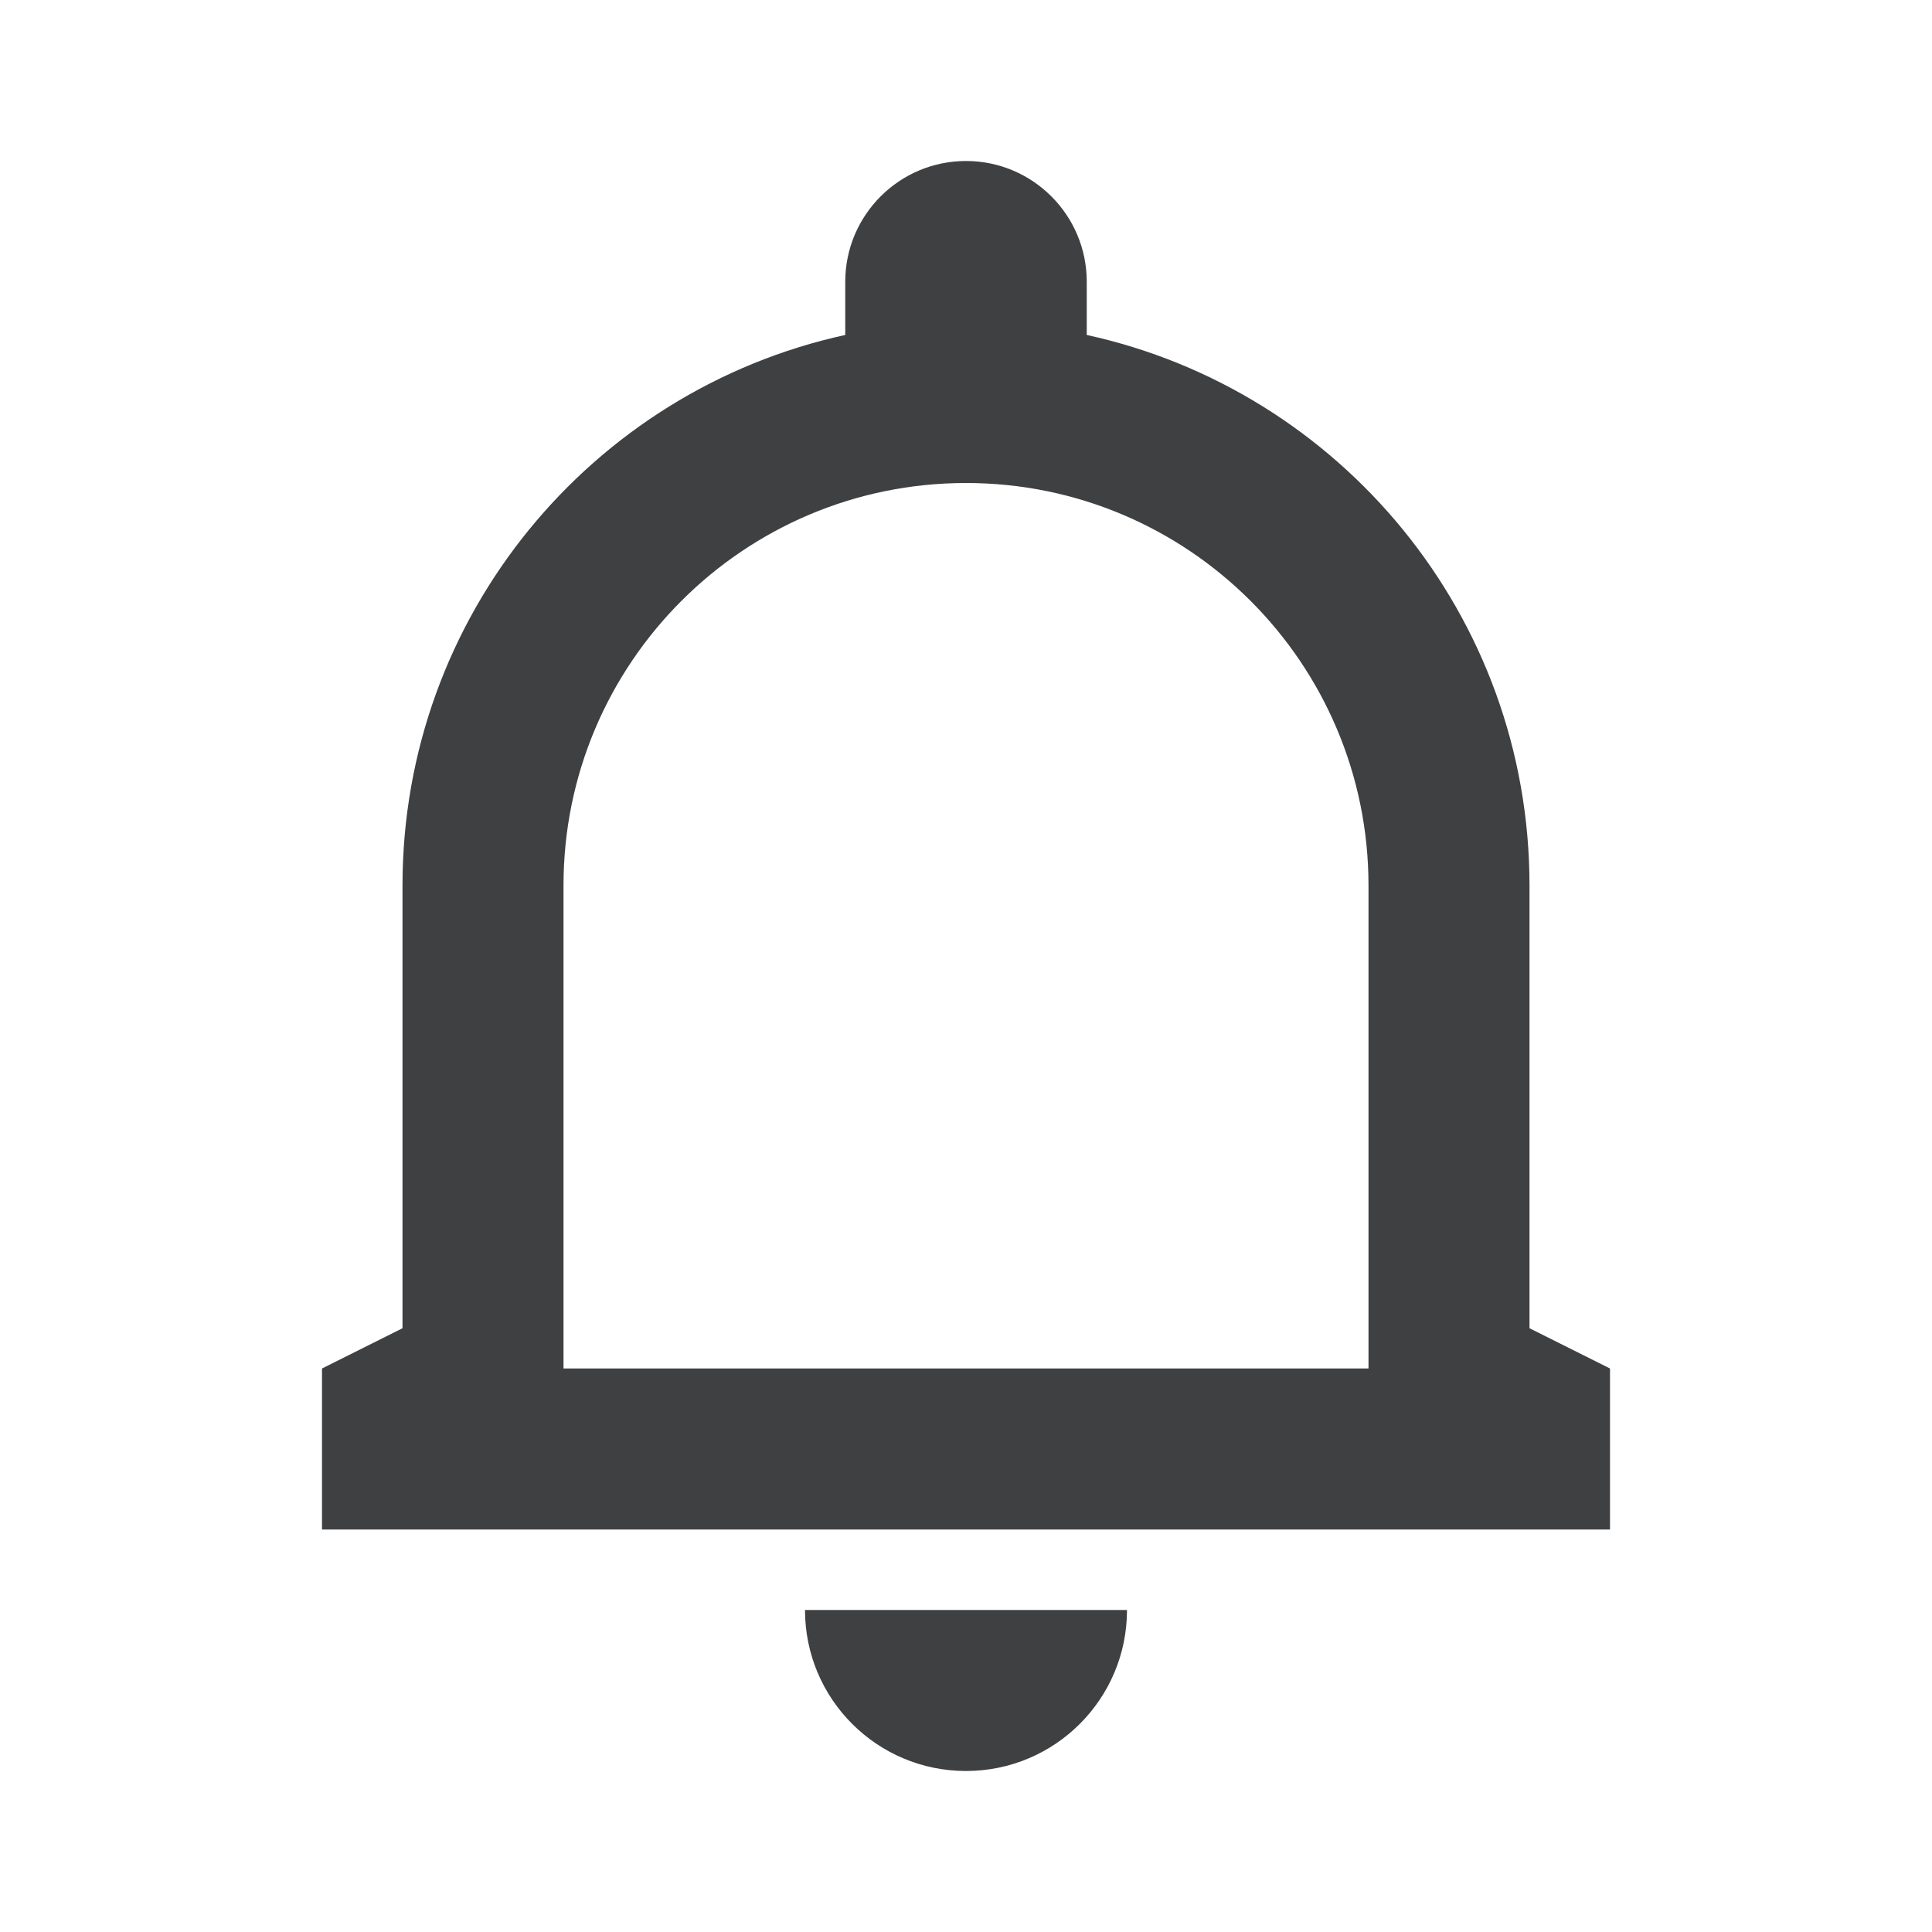
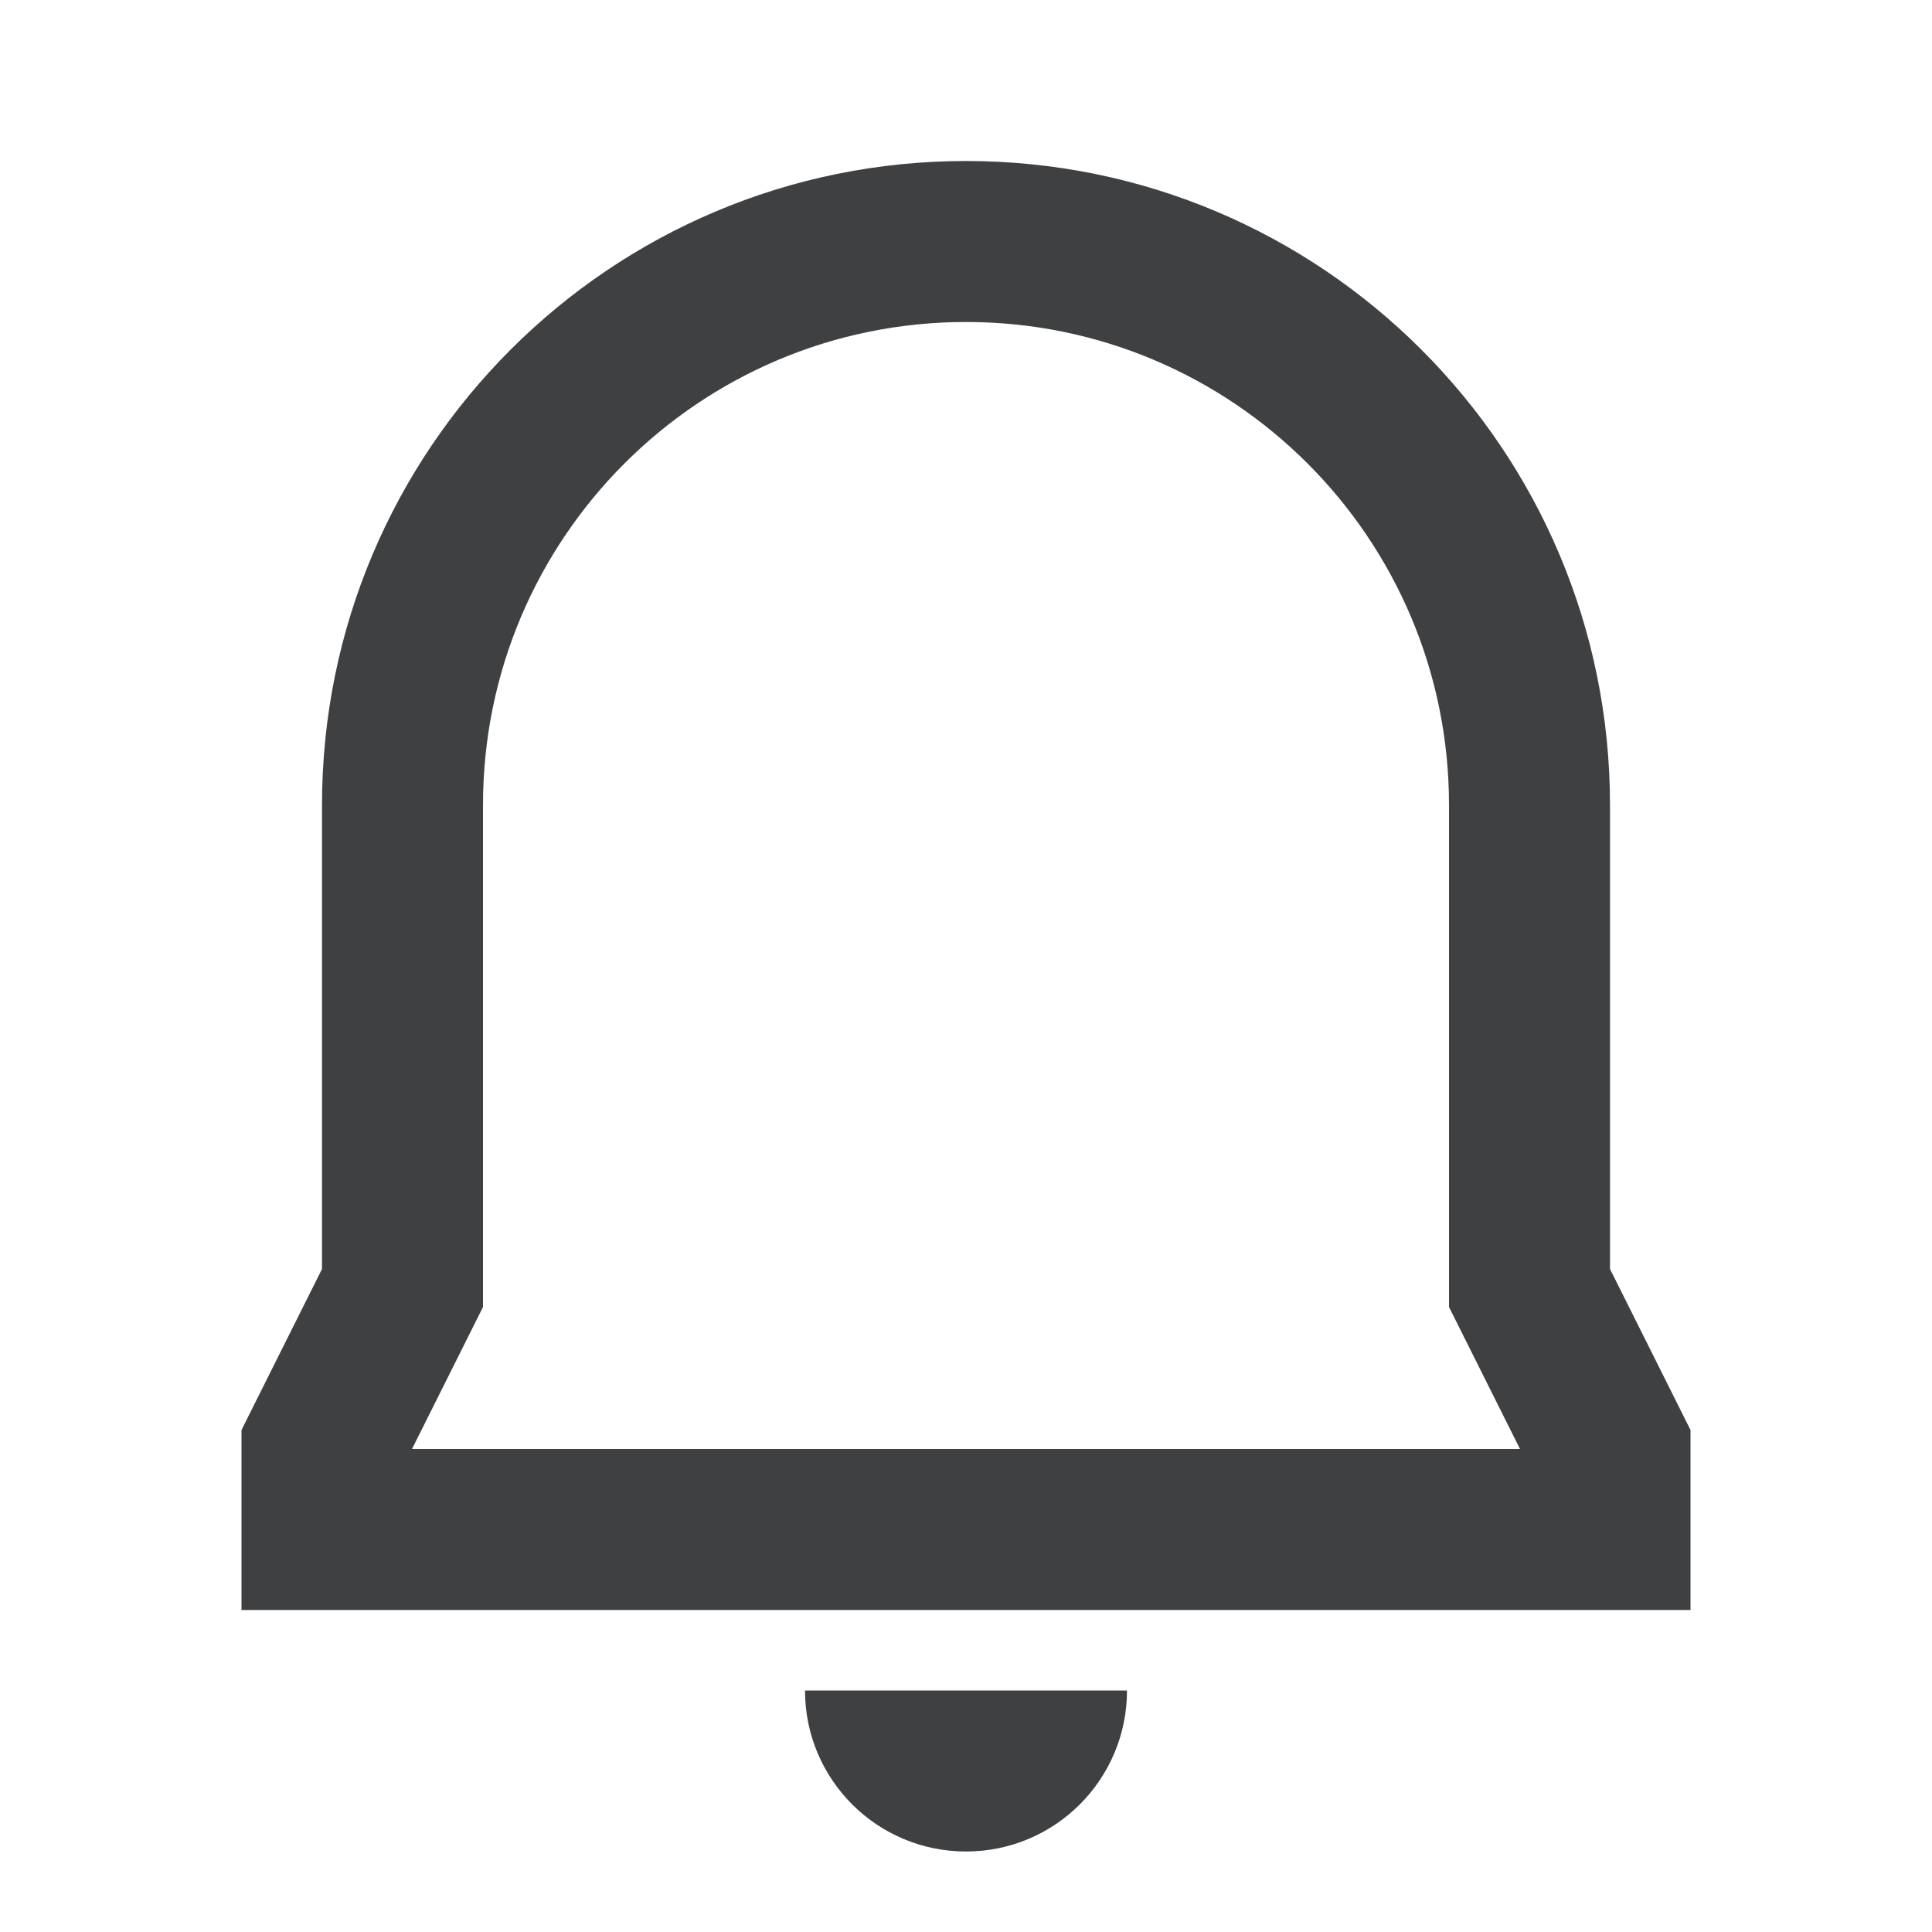
<svg xmlns="http://www.w3.org/2000/svg" width="24" height="24" viewBox="0 0 24 24" fill="none">
-   <path fill-rule="evenodd" clip-rule="evenodd" d="M17 11C17 8.239 14.761 6 12 6C9.239 6 7 8.239 7 11V17H17V11ZM10.5 4.161V3.5C10.5 2.672 11.172 2 12 2C12.828 2 13.5 2.672 13.5 3.5V4.161C16.645 4.848 19 7.649 19 11V16.5L20 17V19H4V17L5 16.5V11C5 7.649 7.355 4.848 10.5 4.161ZM10 20H14C14 21.105 13.105 22 12 22C10.895 22 10 21.105 10 20Z" fill="#3E4042" />
+   <path fill-rule="evenodd" clip-rule="evenodd" d="M12 2C7.582 2 4 5.582 4 10V15.764L3 17.764V20H21V17.764L20 15.764V10C20 5.582 16.418 2 12 2ZM6 10C6 6.686 8.686 4 12 4C15.314 4 18 6.686 18 10V16.236L18.882 18H5.118L6 16.236V10Z" fill="#3E4042" />
+   <path d="M12 23C10.895 23 10 22.105 10 21H14C14 22.105 13.105 23 12 23Z" fill="#3E4042" />
</svg>
